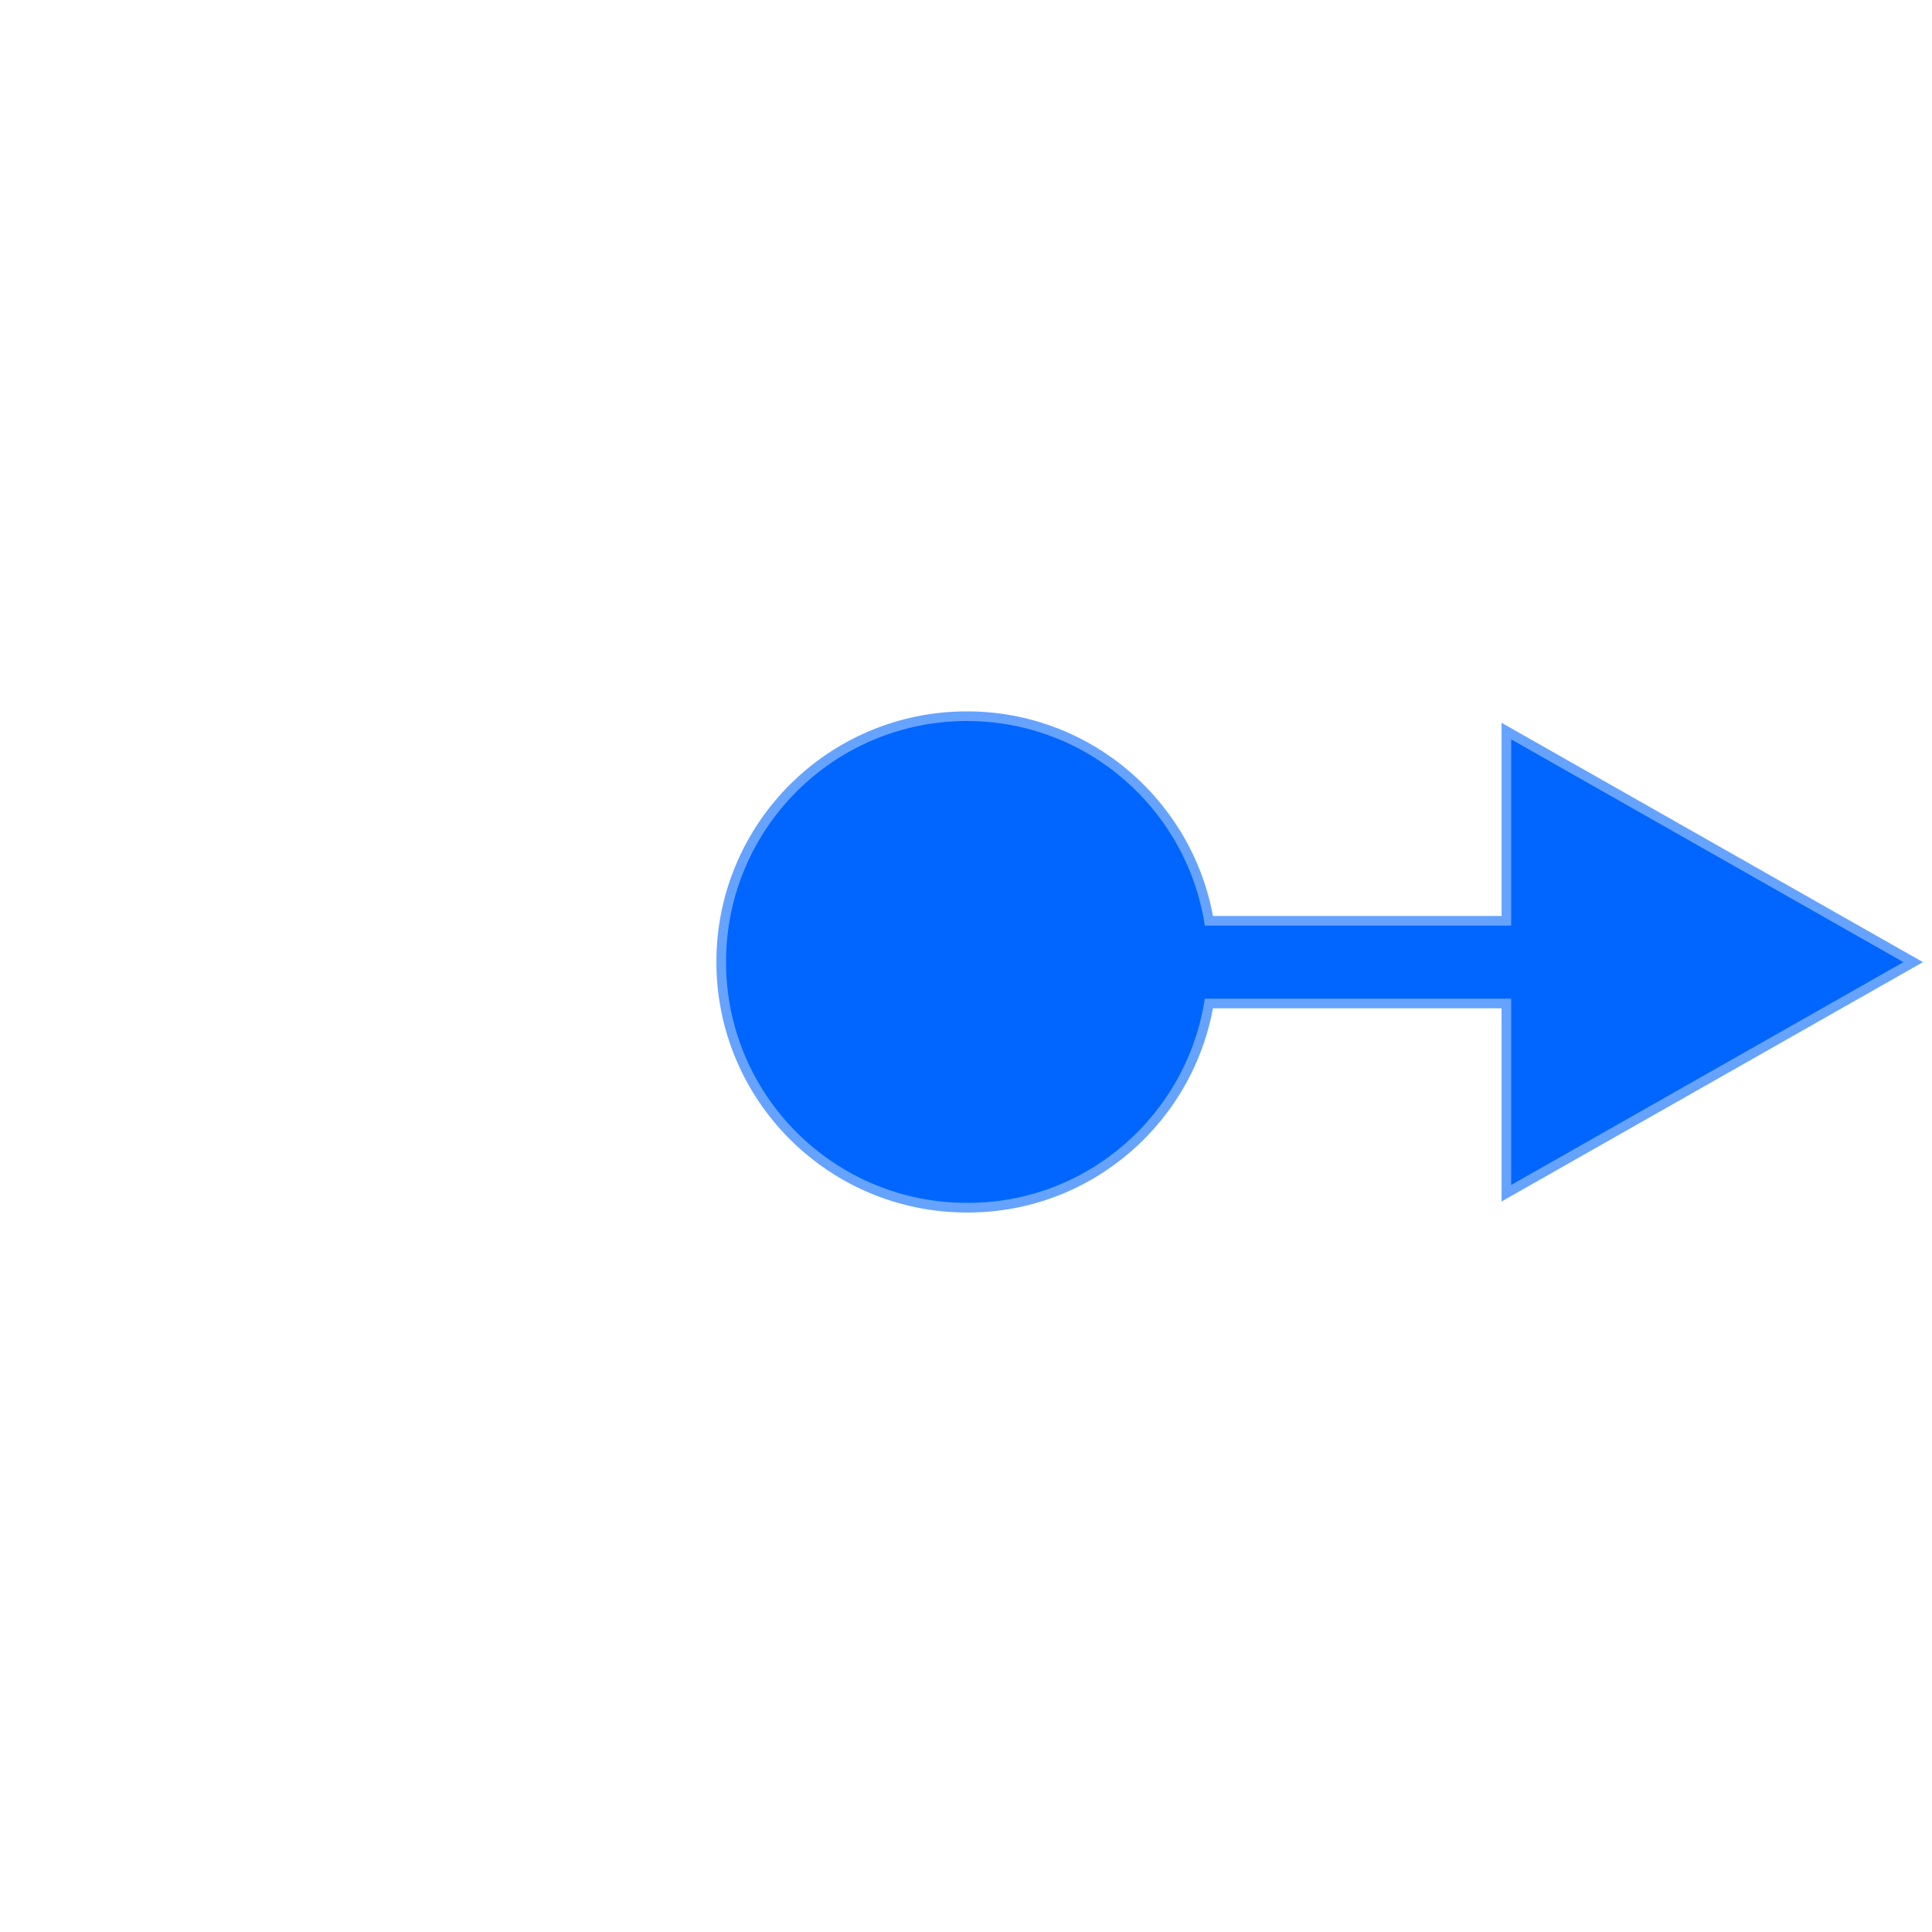
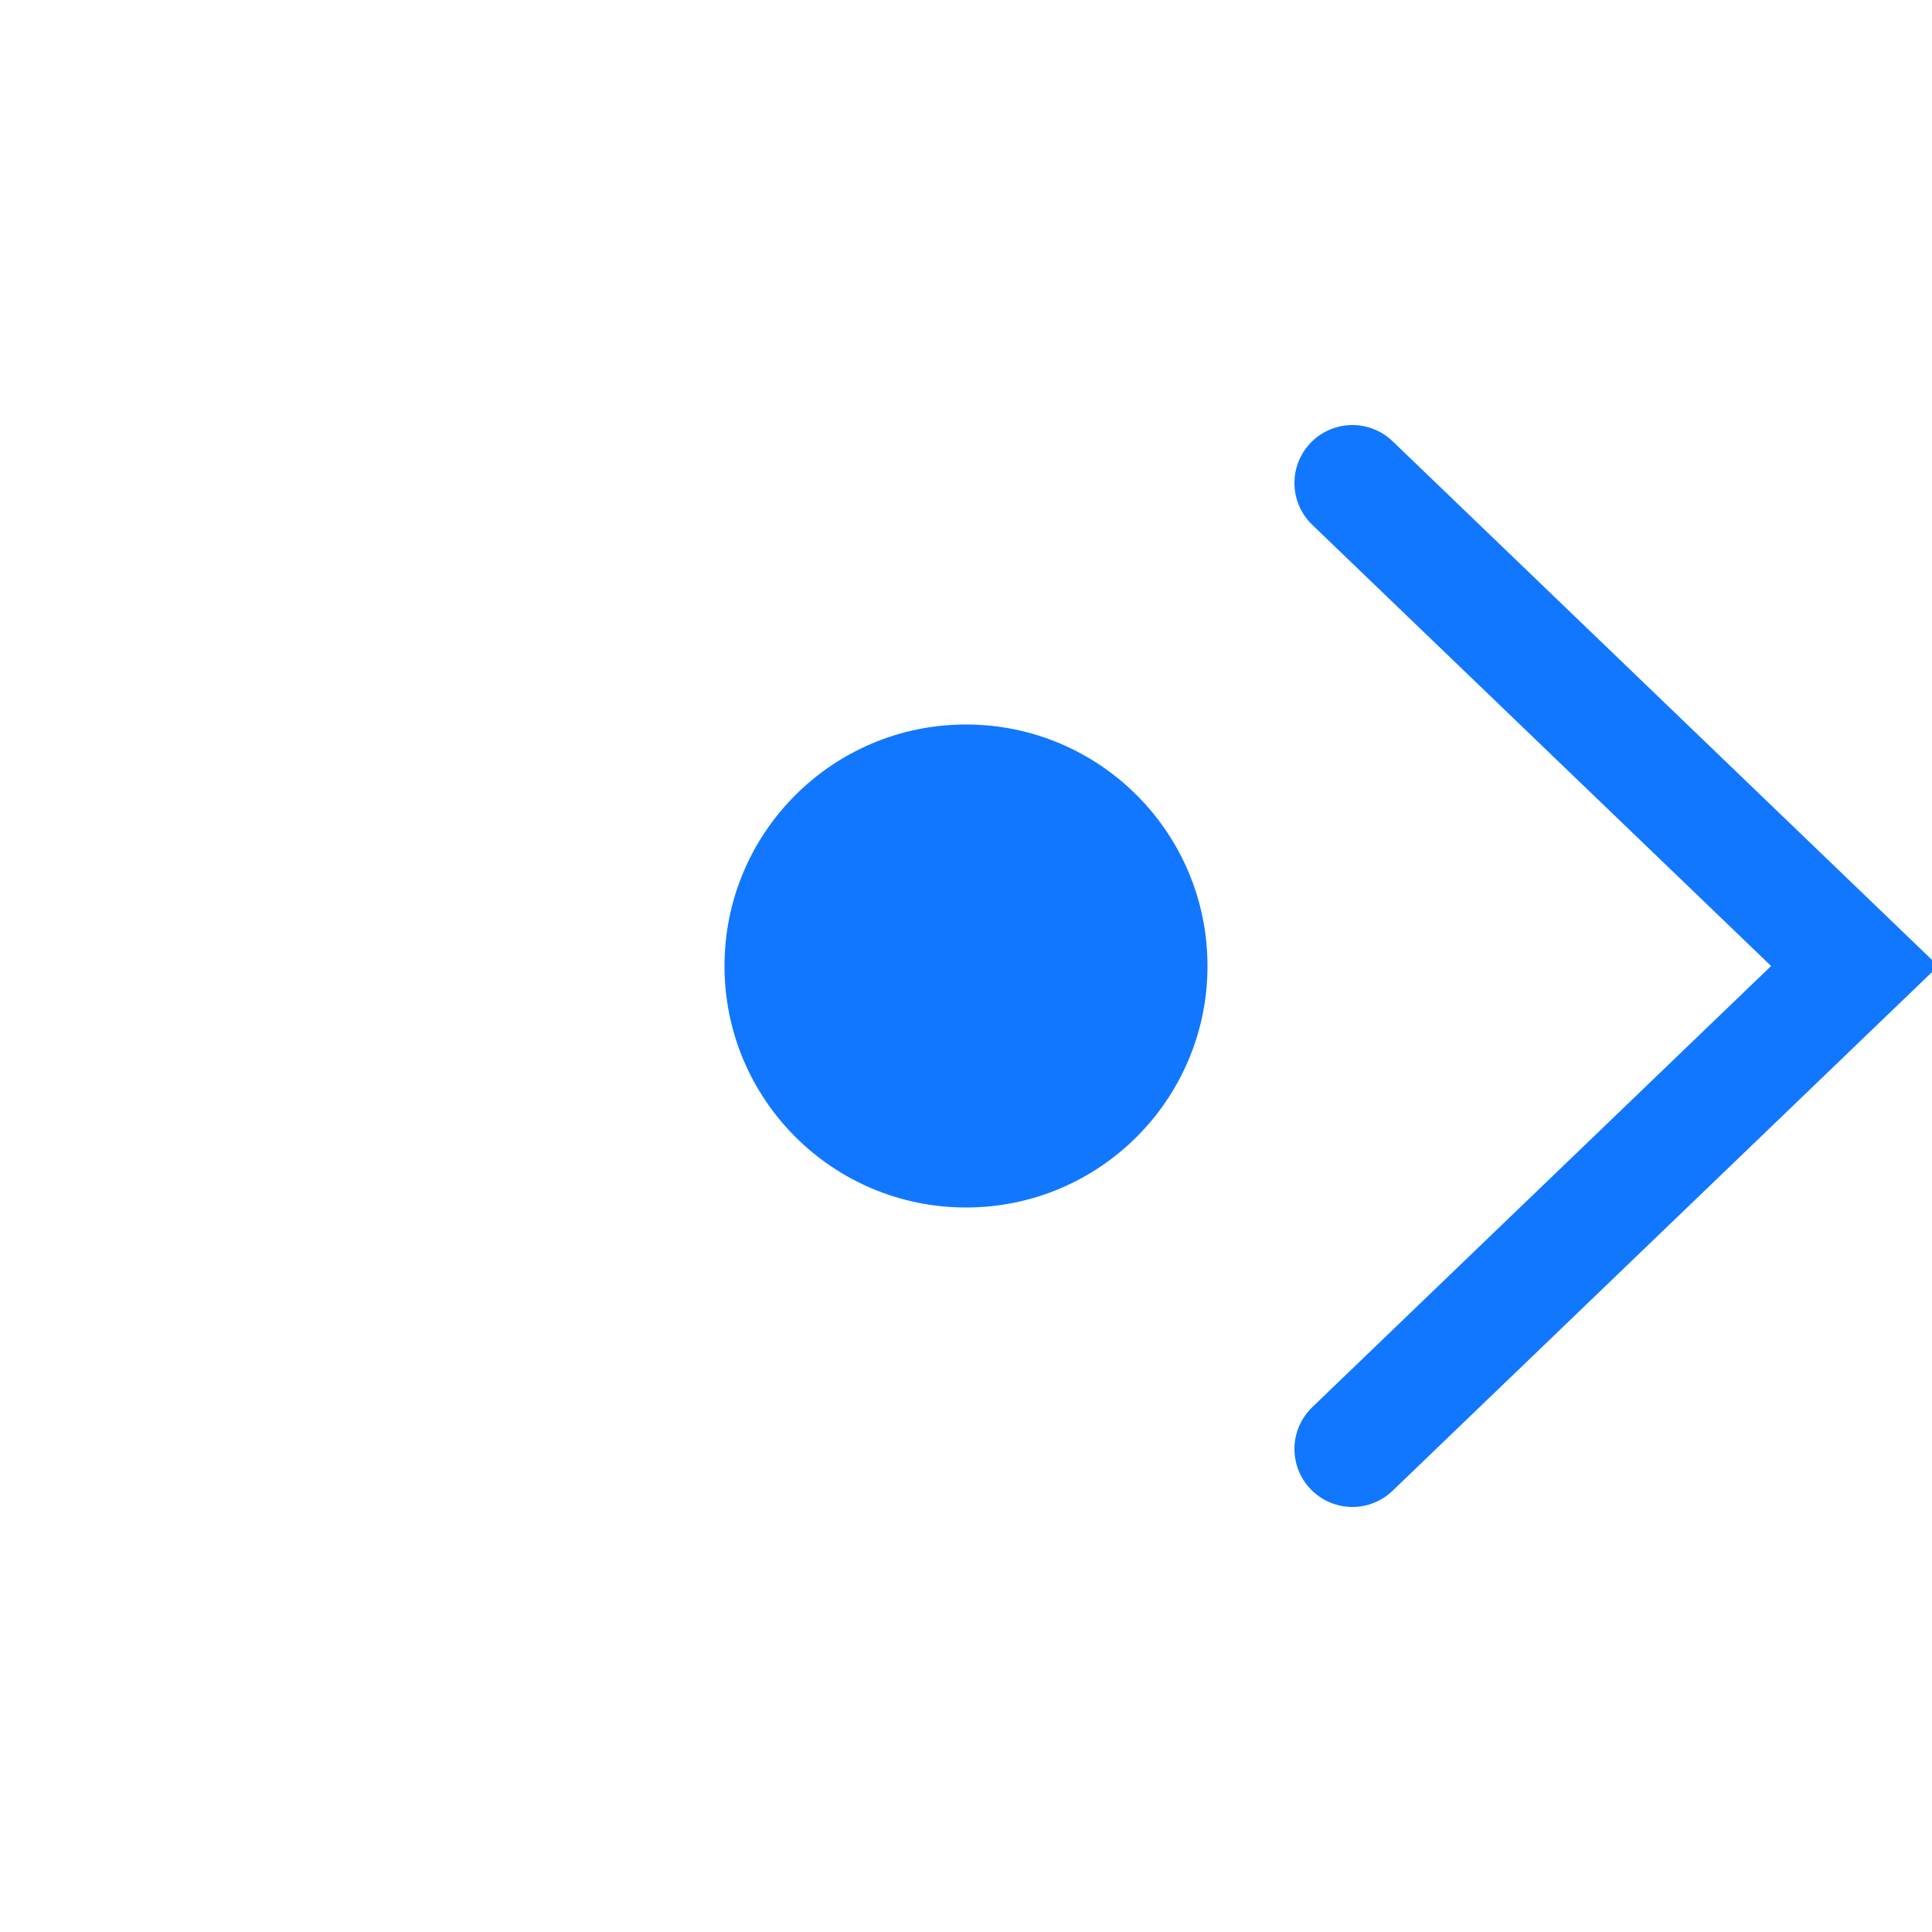
<svg xmlns="http://www.w3.org/2000/svg" viewBox="0 0 100 100">
-   <path fill="#06f" stroke="#0066ff99" stroke-miterlimit="10" d="M62.36,51.69h15.86v9.64l20.3-11.53l-20.3-11.53v9.64H62.36 c-0.91-5.99-6.07-10.59-12.31-10.59c-6.89,0-12.47,5.58-12.47,12.47c0,6.89,5.58,12.47,12.47,12.47 C56.29,62.28,61.45,57.68,62.36,51.69z" />
+   <circle fill="#17f" cx="50" cy="50" r="12.5" />
+   <polyline fill="none" stroke="#17f" stroke-width="6" stroke-linecap="round" points="70,25      96,50 70,75 " />
</svg>
